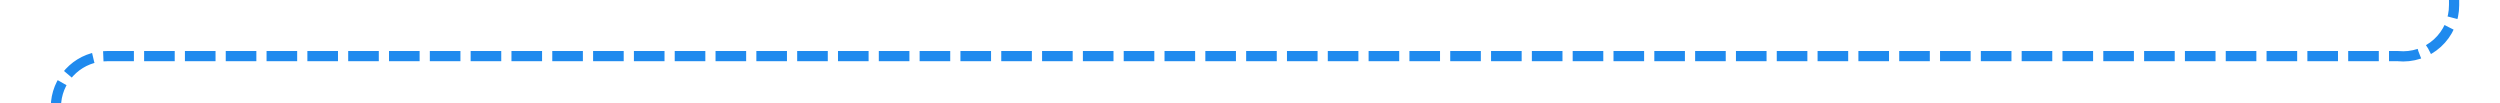
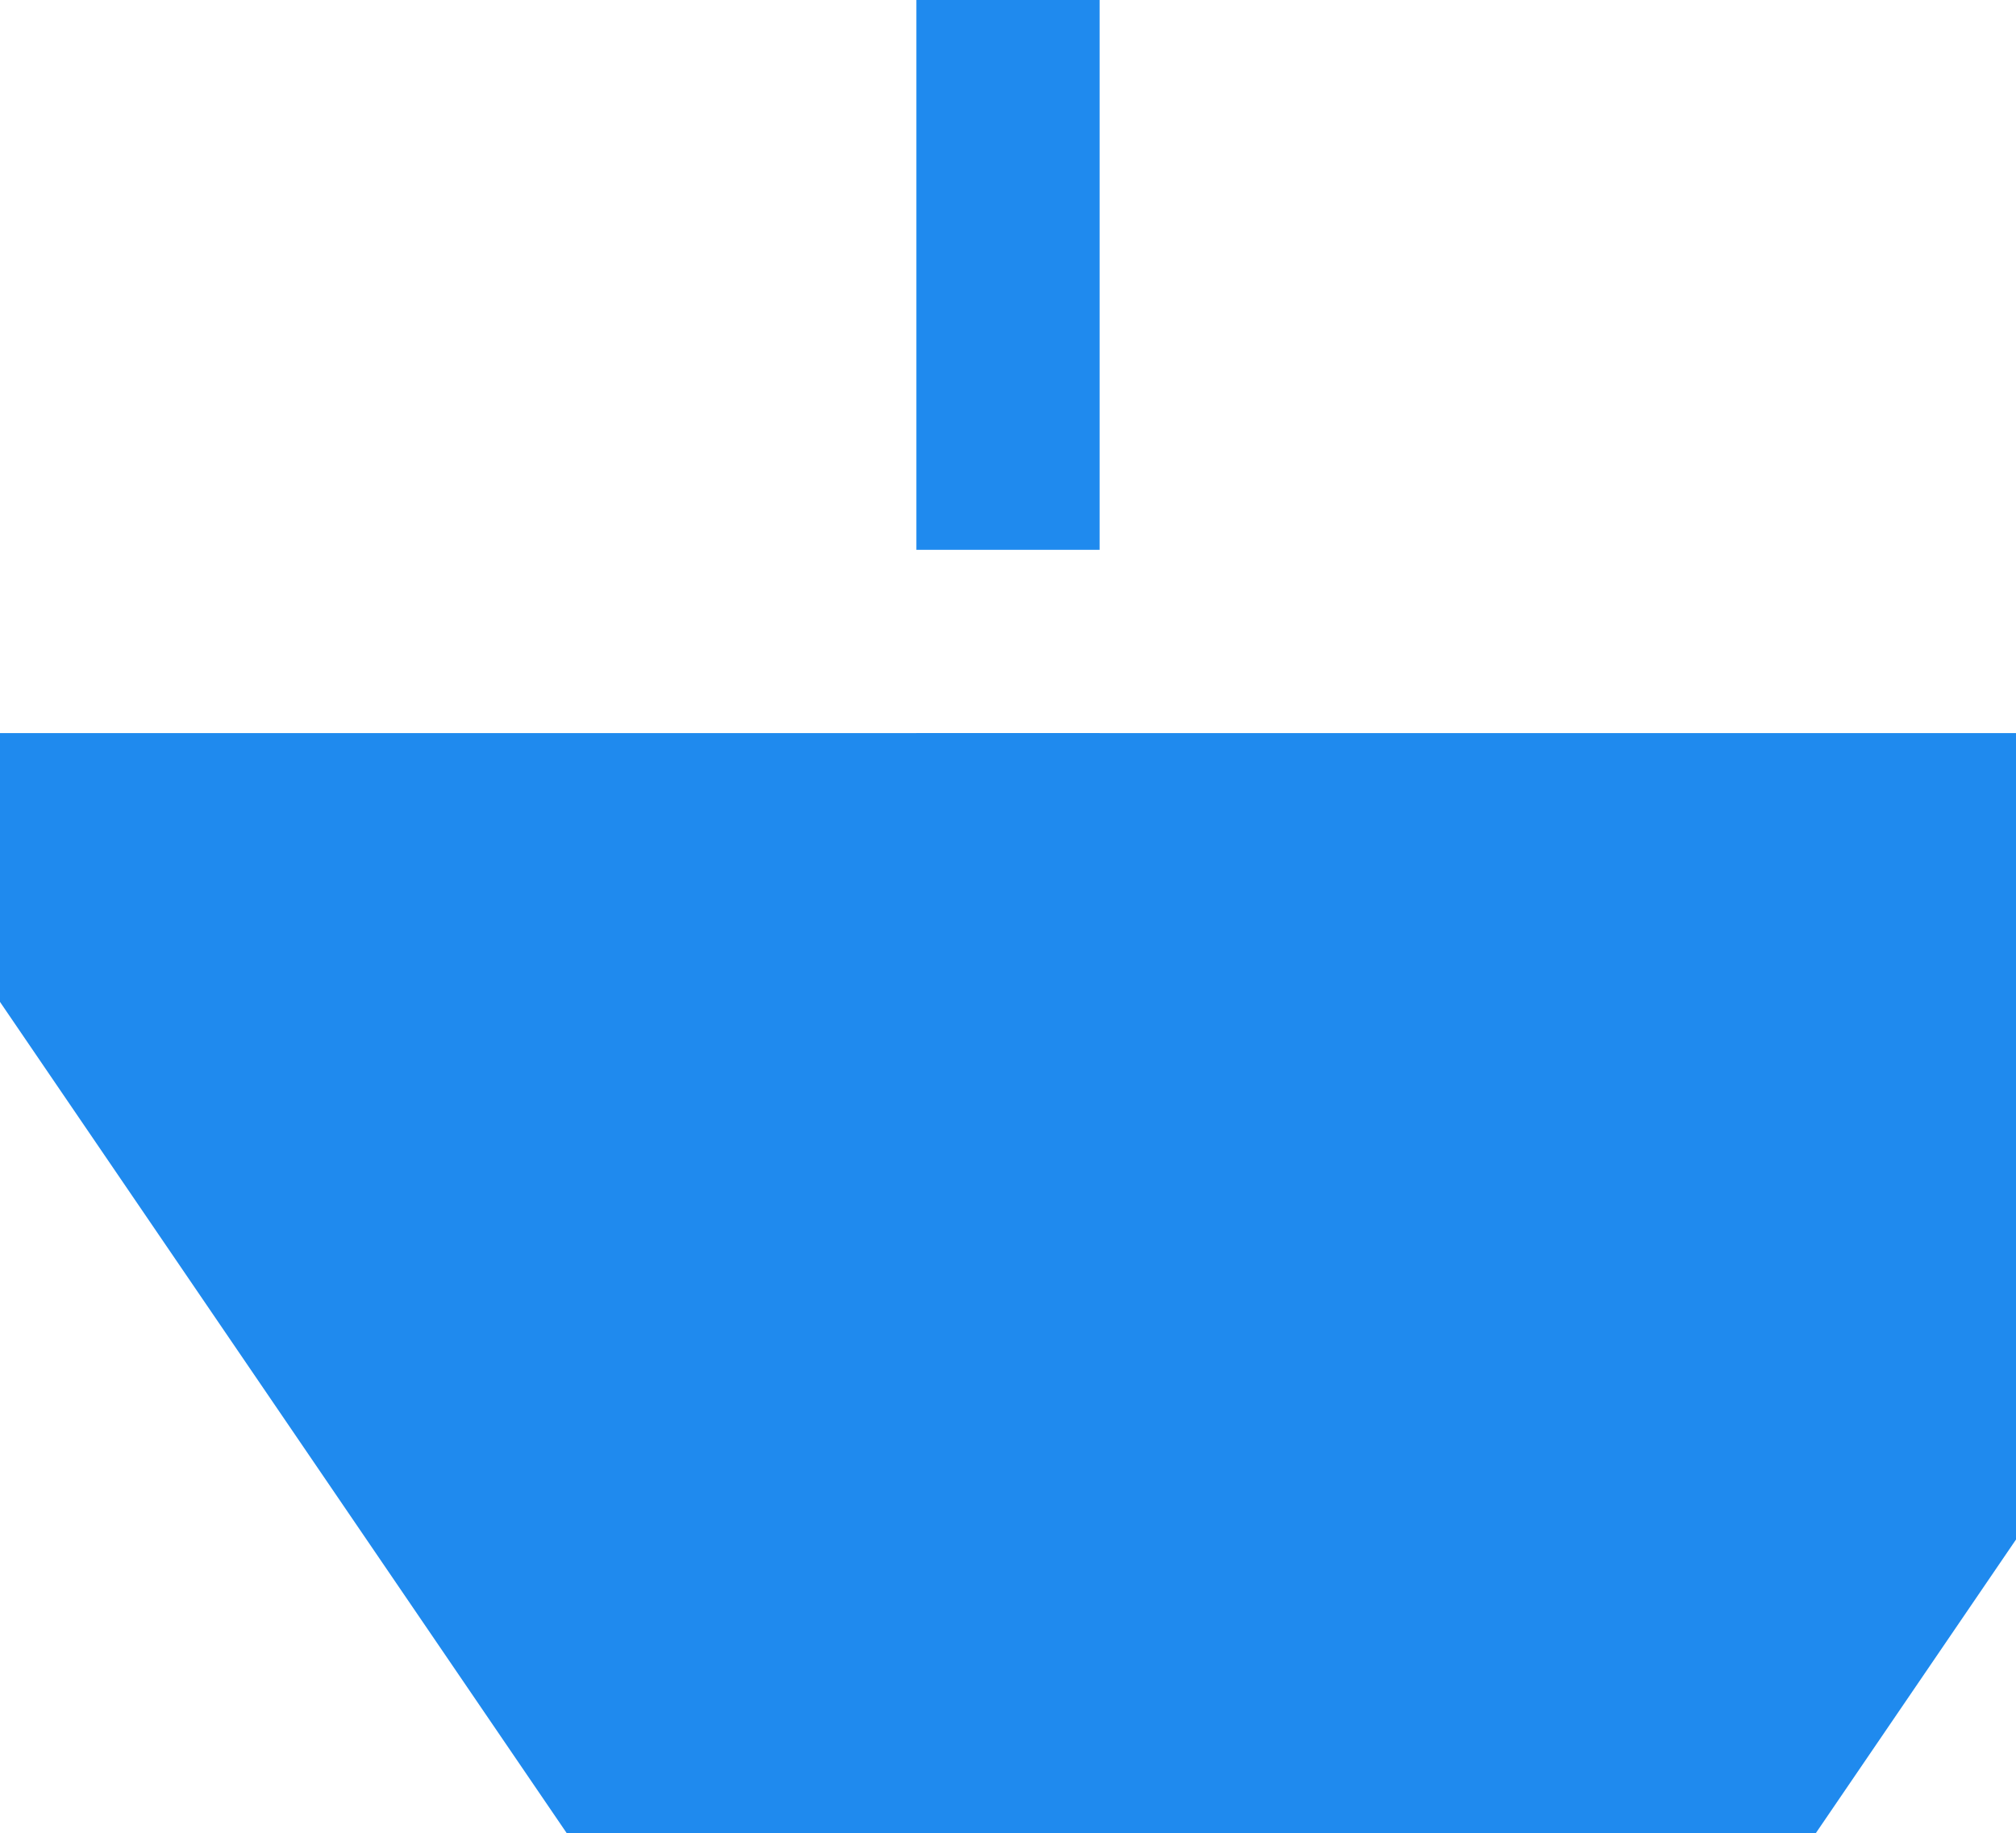
- <svg xmlns="http://www.w3.org/2000/svg" version="1.1" width="245px" height="10px" preserveAspectRatio="xMinYMid meet" viewBox="3650 786  245 8">
-   <path d="M 3655.5 840  L 3655.5 795  A 5 5 0 0 1 3660.5 790.5 L 3885 790.5  A 5 5 0 0 0 3890.5 785.5 L 3890.5 675  A 5 5 0 0 1 3895.5 670.5 L 3949 670.5  " stroke-width="1" stroke-dasharray="3,1" stroke="#1f8aee" fill="none" />
-   <path d="M 3949 678  L 3960 670.5  L 3949 663  L 3949 678  Z " fill-rule="nonzero" fill="#1f8aee" stroke="none" />
+ <svg xmlns="http://www.w3.org/2000/svg" version="1.1" width="11px" height="10px" preserveAspectRatio="xMinYMid meet" viewBox="2205 1126  11 8">
+   <path d="M 2210.5 993  L 2210.5 1129.5  A 0.5 0.5 0 0 0 2211 1130.5 A 0.5 0.5 0 0 1 2211.5 1131 " stroke-width="1" stroke-dasharray="3,1" stroke="#1f8aee" fill="none" />
+   <path d="M 2204 1129  L 2211.5 1140  L 2219 1129  L 2204 1129  Z " fill-rule="nonzero" fill="#1f8aee" stroke="none" />
</svg>
